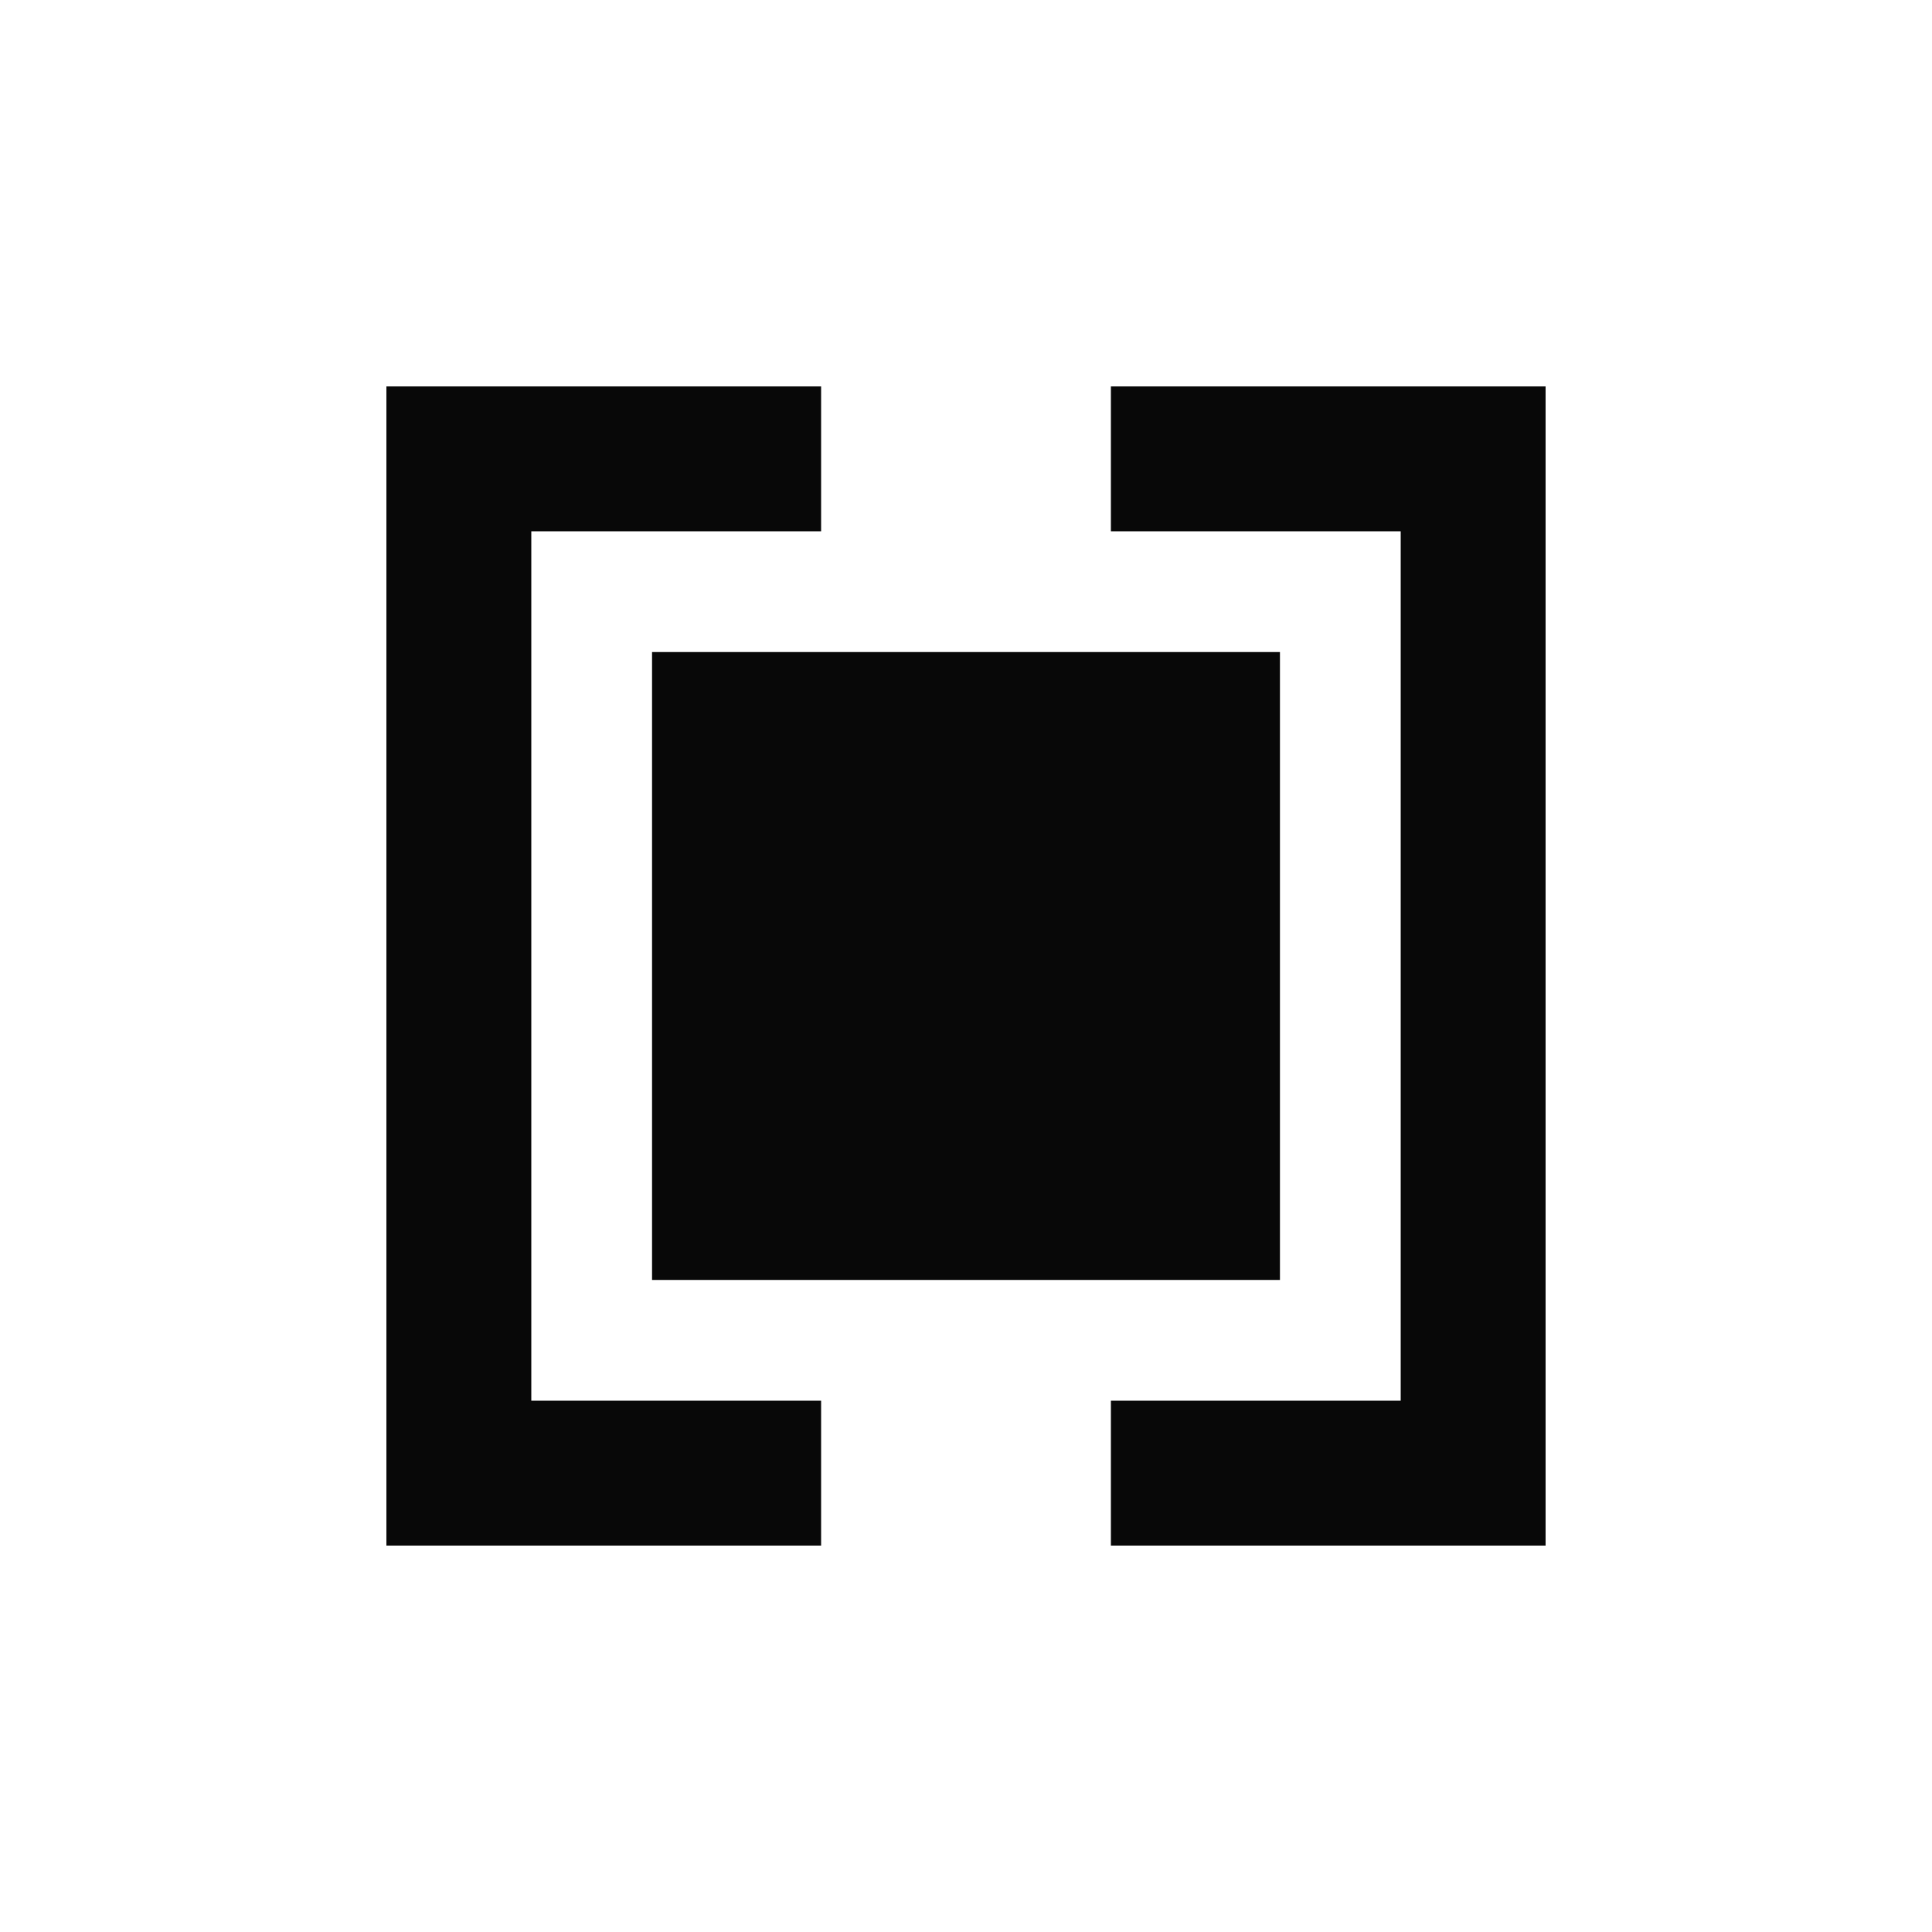
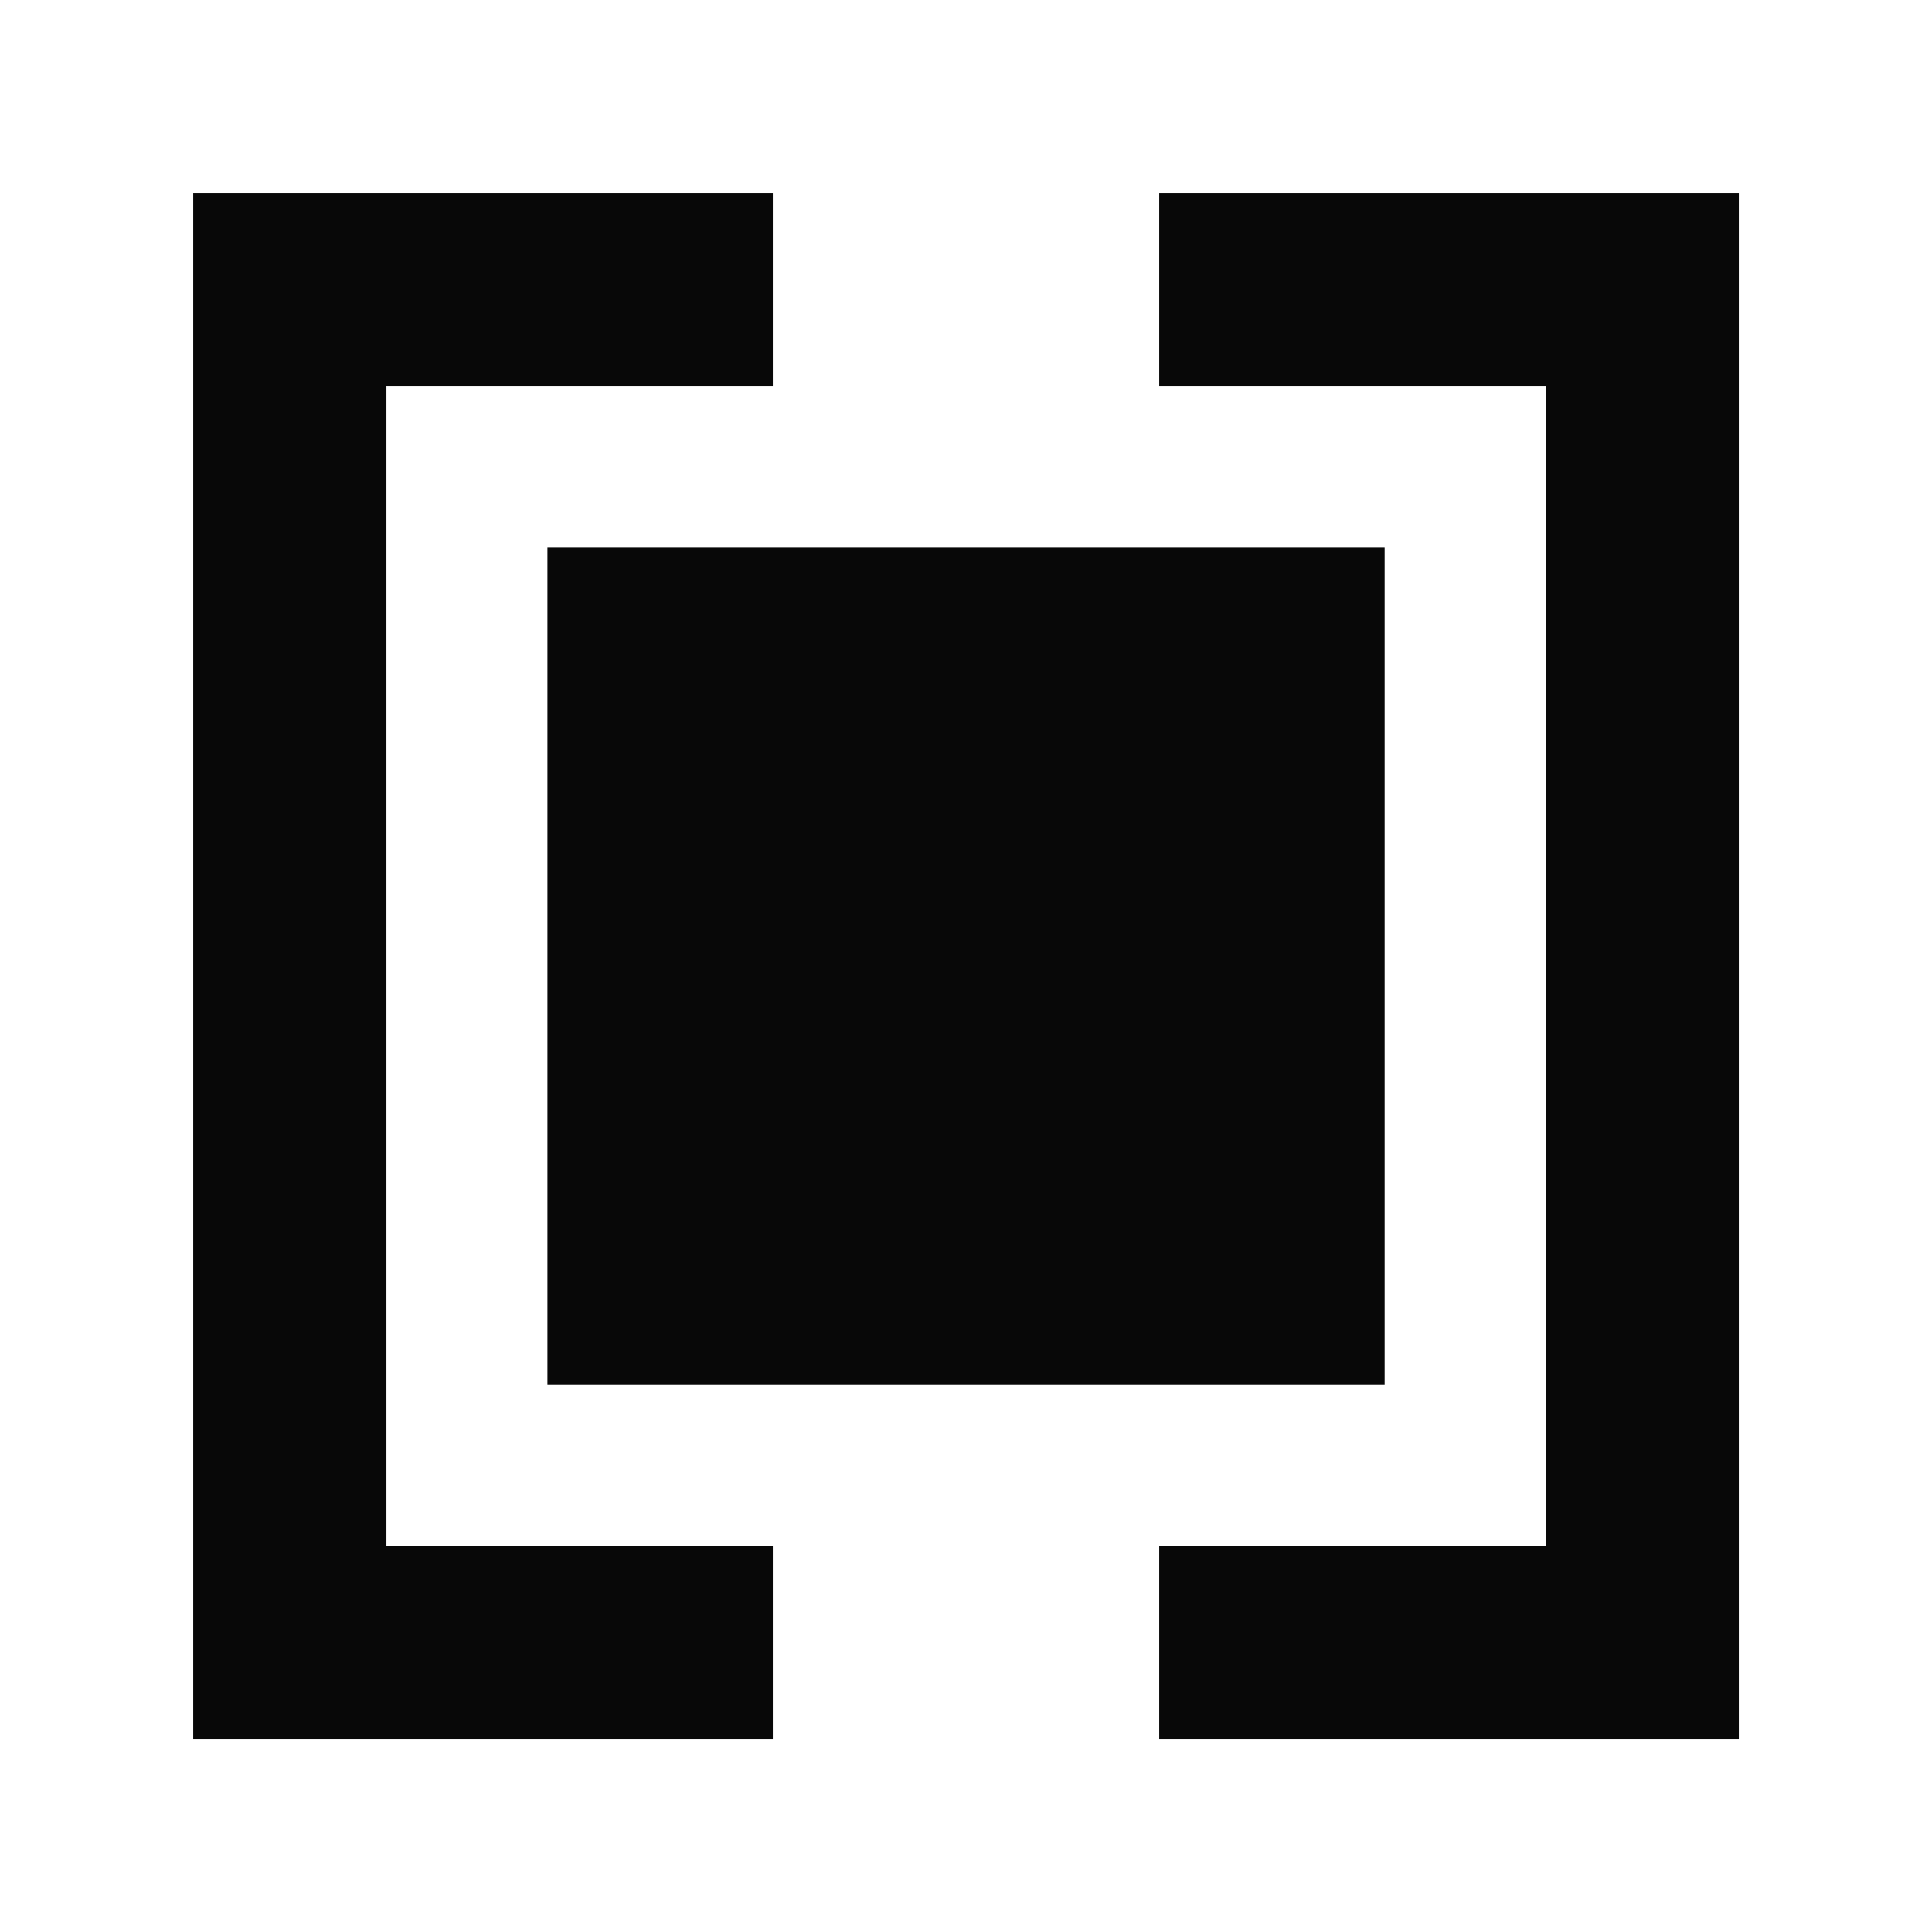
<svg xmlns="http://www.w3.org/2000/svg" width="160" height="160" viewBox="0 0 160 160" role="img" aria-labelledby="title desc">
-   <g transform="translate(16 16) scale(0.25)">
+   <g transform="translate(-5.33 -5.33) scale(0.3333333)">
    <path d="M64 64 H208 V112 H112 V400 H208 V448 H64 Z" fill="#080808" />
    <path d="M448 64 H304 V112 H400 V400 H304 V448 H448 Z" fill="#080808" />
    <path d="M152 152 H360 V360 H152 Z" fill="#080808" />
  </g>
</svg>
